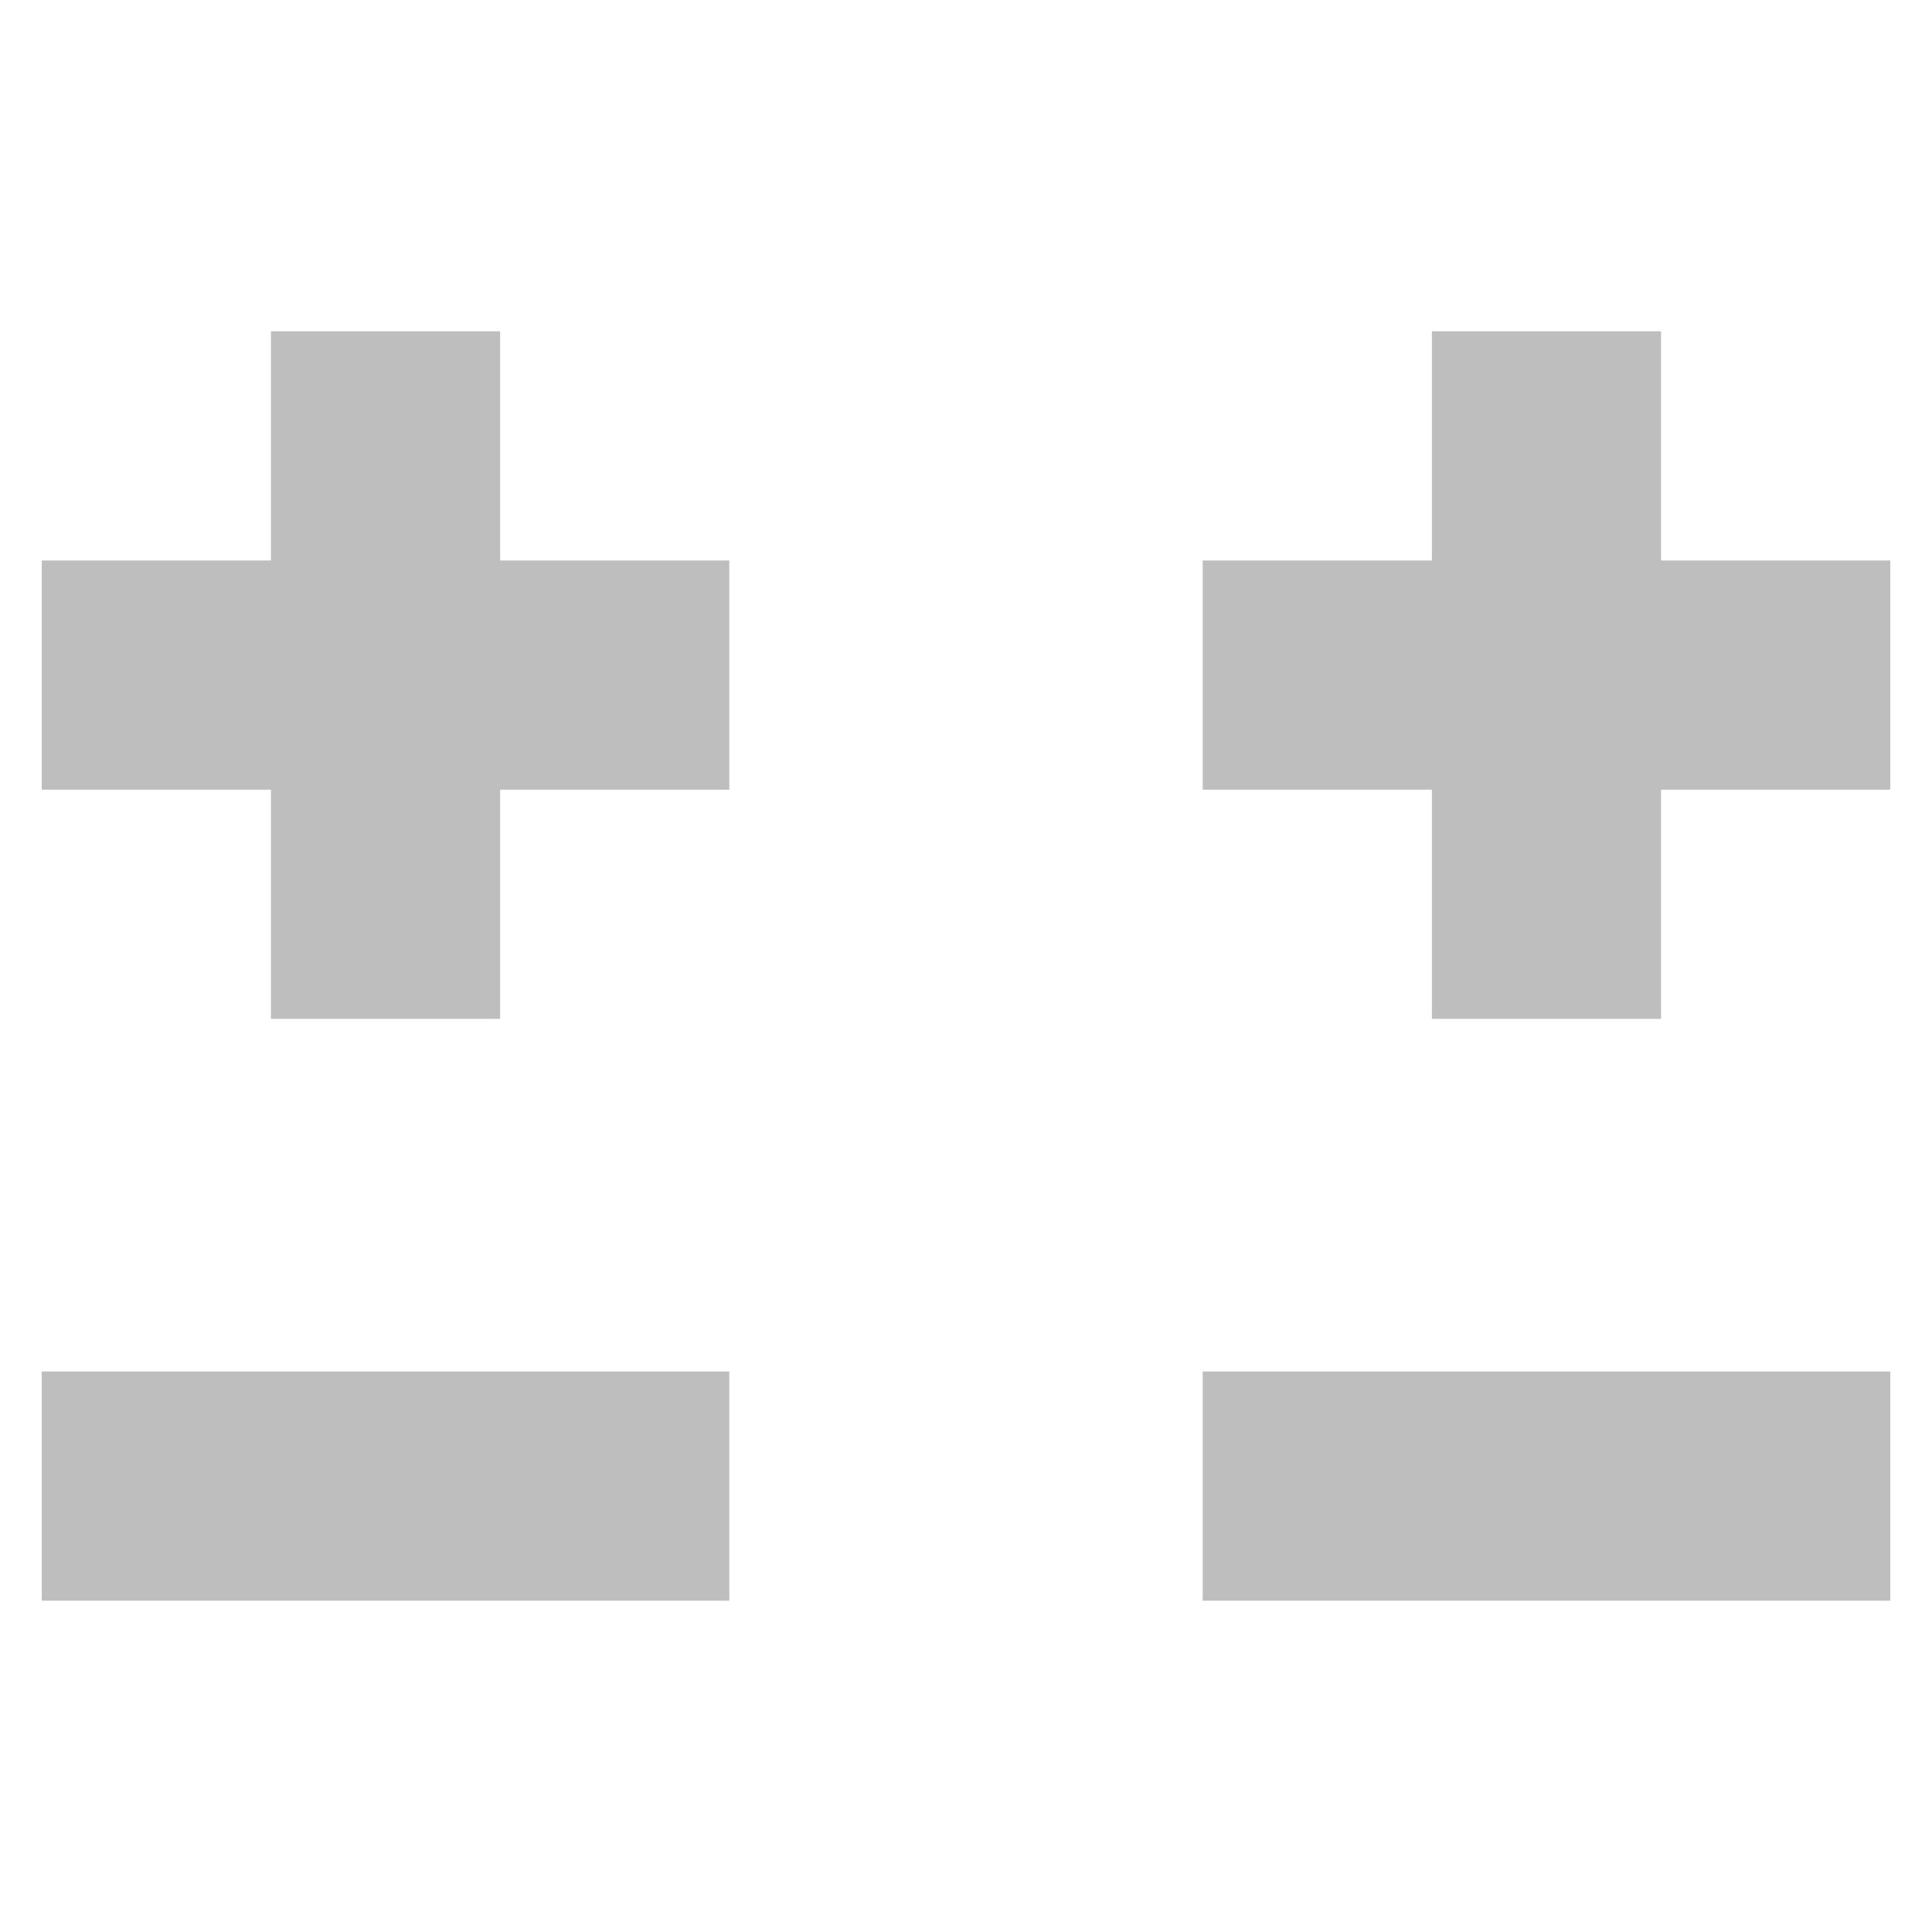
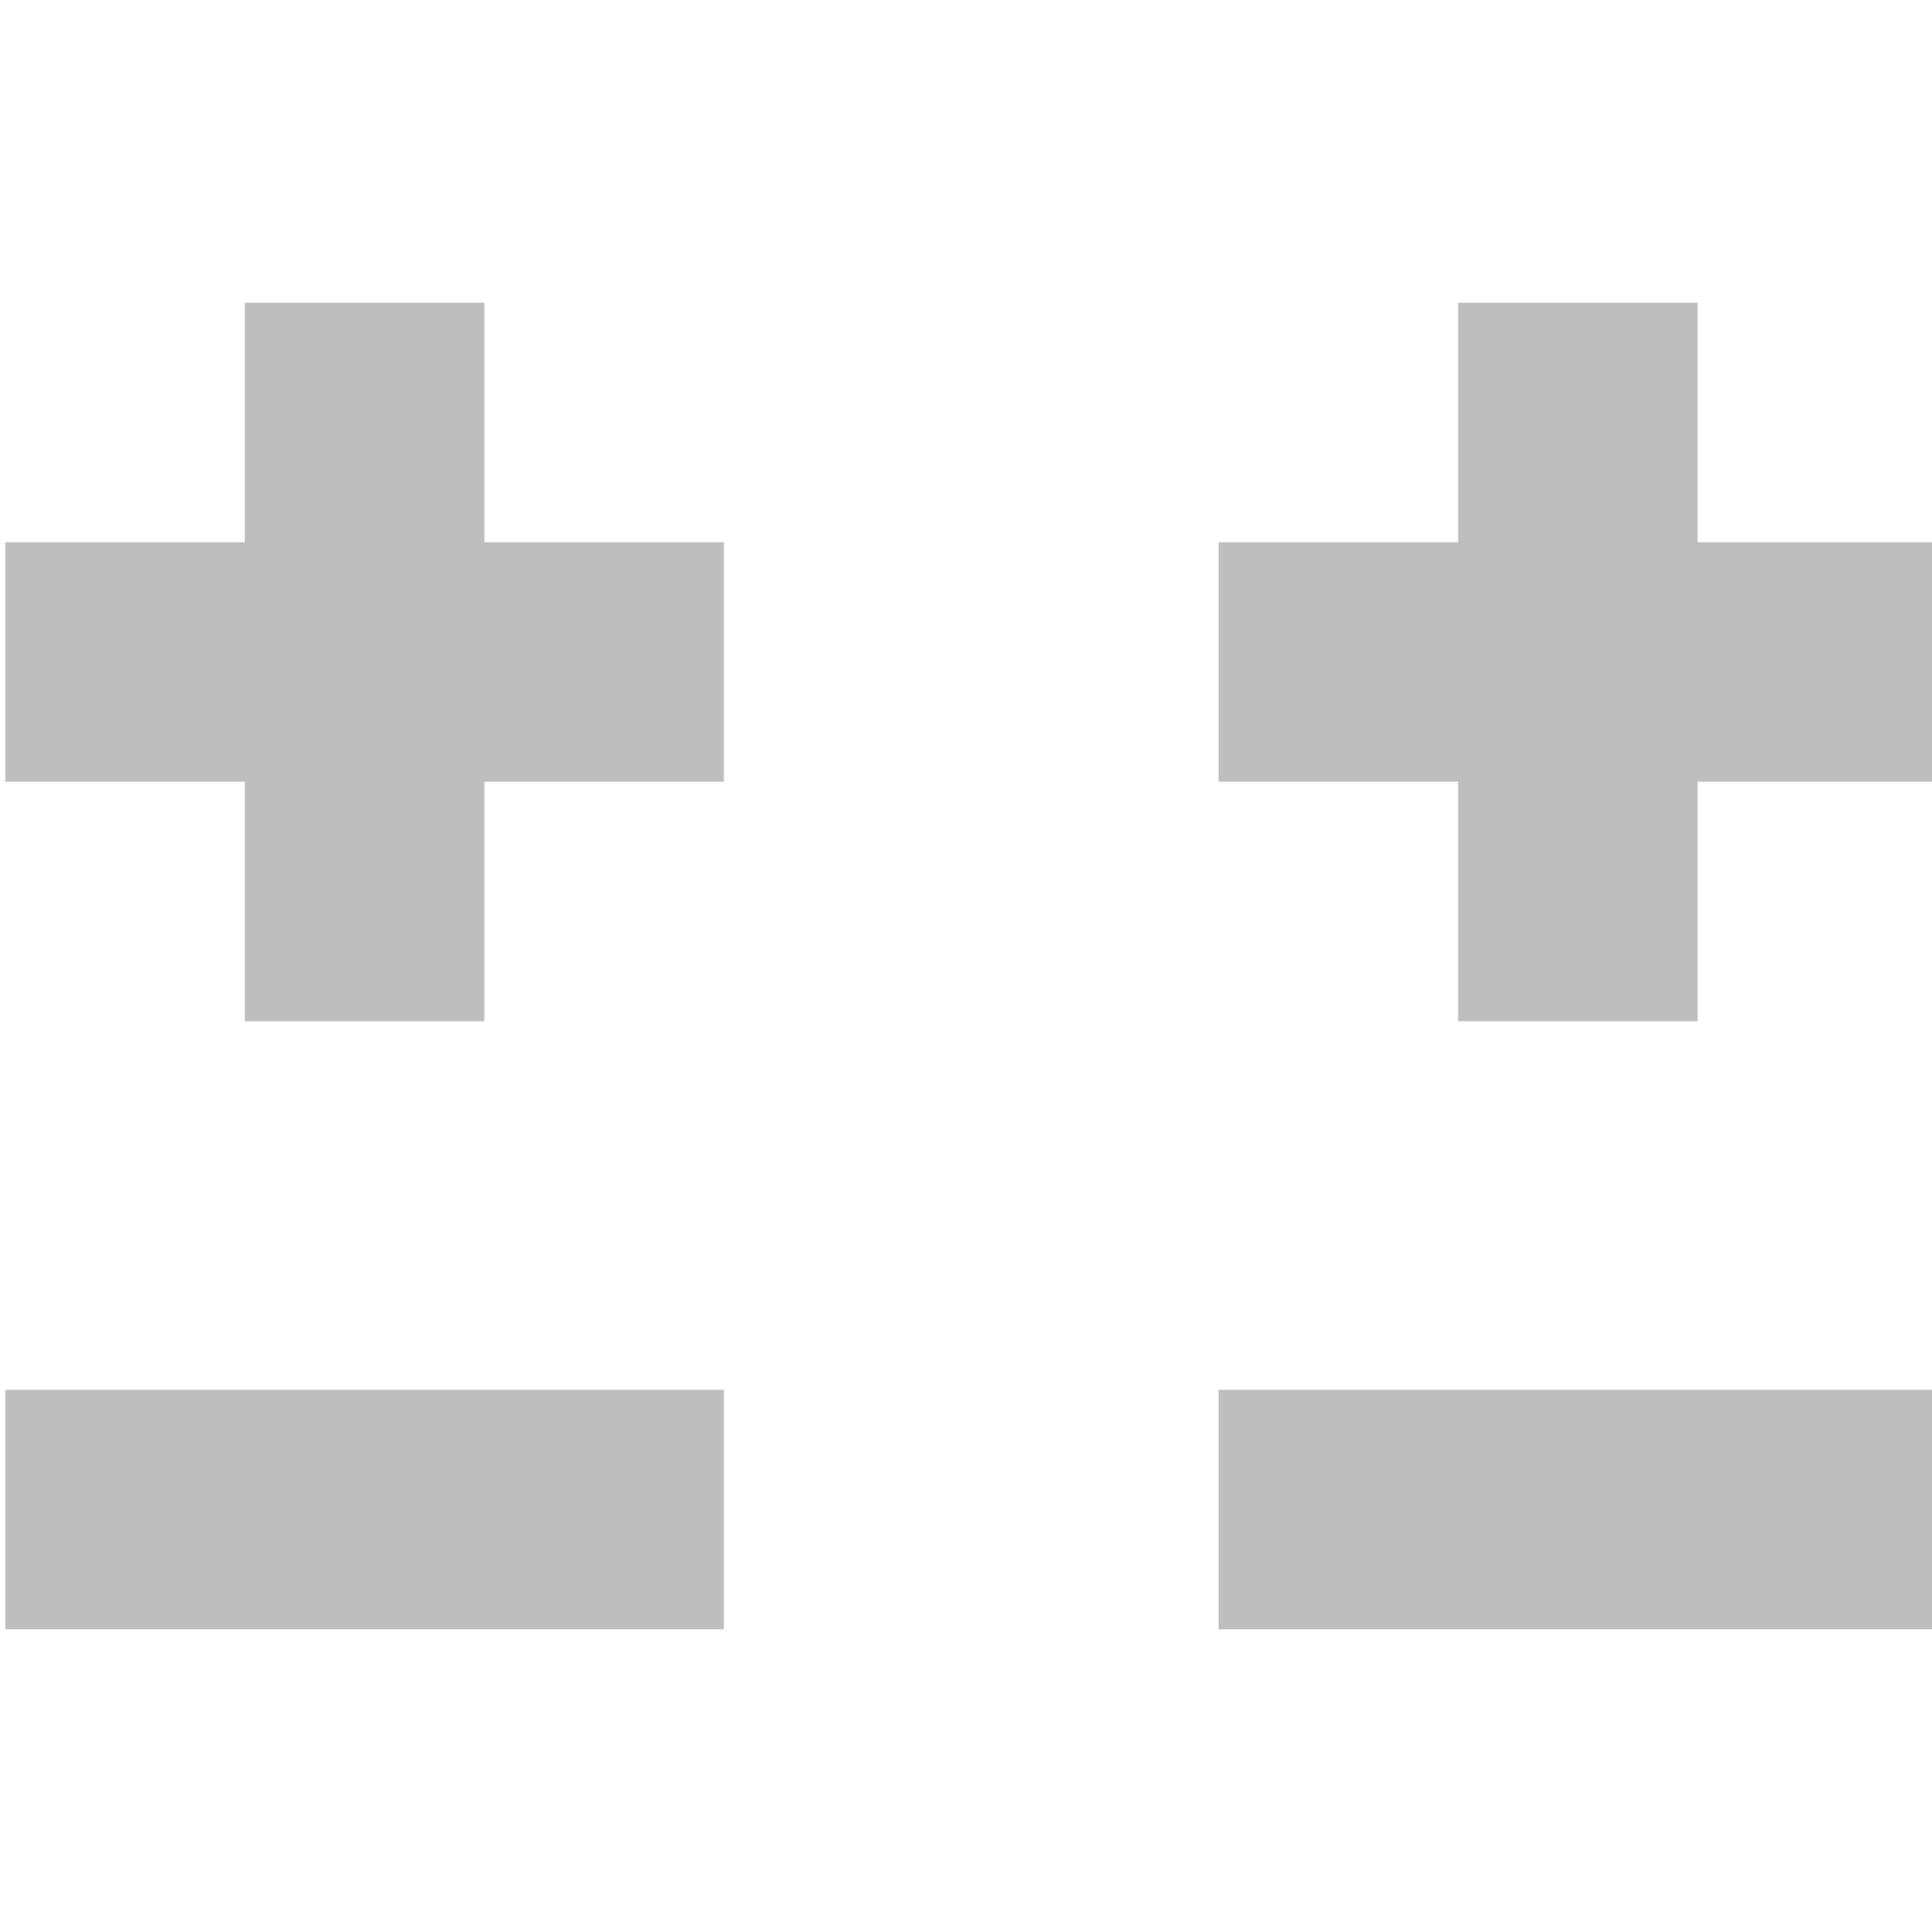
- <svg xmlns="http://www.w3.org/2000/svg" id="svg7384" height="16" width="16" version="1.1">
+ <svg xmlns="http://www.w3.org/2000/svg" id="svg7384" height="128" width="128" version="1.1">
  <defs id="defs14" />
-   <g id="g3985" transform="translate(-0.04915361,-1.534254)">
+   <g id="g3985" transform="matrix(8.361019,0,0,8.361019,-2.953699,-15.71608)">
    <g transform="matrix(1.412232,0,0,1.412232,-0.0441821,-1.763599)" id="g3919">
      <path style="fill:#bebebe;fill-opacity:1;stroke:none" d="m 1.655,5.622 0,-1.344 1.344,0 -2e-7,1.344 1.344,0 0,1.344 -1.344,-7e-7 10e-8,1.344 -1.344,0 0,-1.344 -1.344,7e-7 0,-1.344 z" id="rect3796" />
      <path id="path3811" d="m 4.343,10.378 0,1.344 -4.032,0 0,-1.344 z" style="fill:#bebebe;fill-opacity:1;stroke:none" />
    </g>
    <g transform="matrix(1.412232,0,0,1.412232,1.558497,-1.763598)" id="g3923">
      <path id="path3799" d="m 7.328,5.622 0,-1.344 1.344,0 -10e-8,1.344 1.344,0 0,1.344 -1.344,-7e-7 10e-8,1.344 -1.344,0 0,-1.344 -1.344,7e-7 0,-1.344 z" style="fill:#bebebe;fill-opacity:1;stroke:none" />
      <path id="path3819" d="m 10.016,10.378 0,1.344 -4.032,0 0,-1.344 z" style="fill:#bebebe;fill-opacity:1;stroke:none" />
    </g>
  </g>
</svg>
